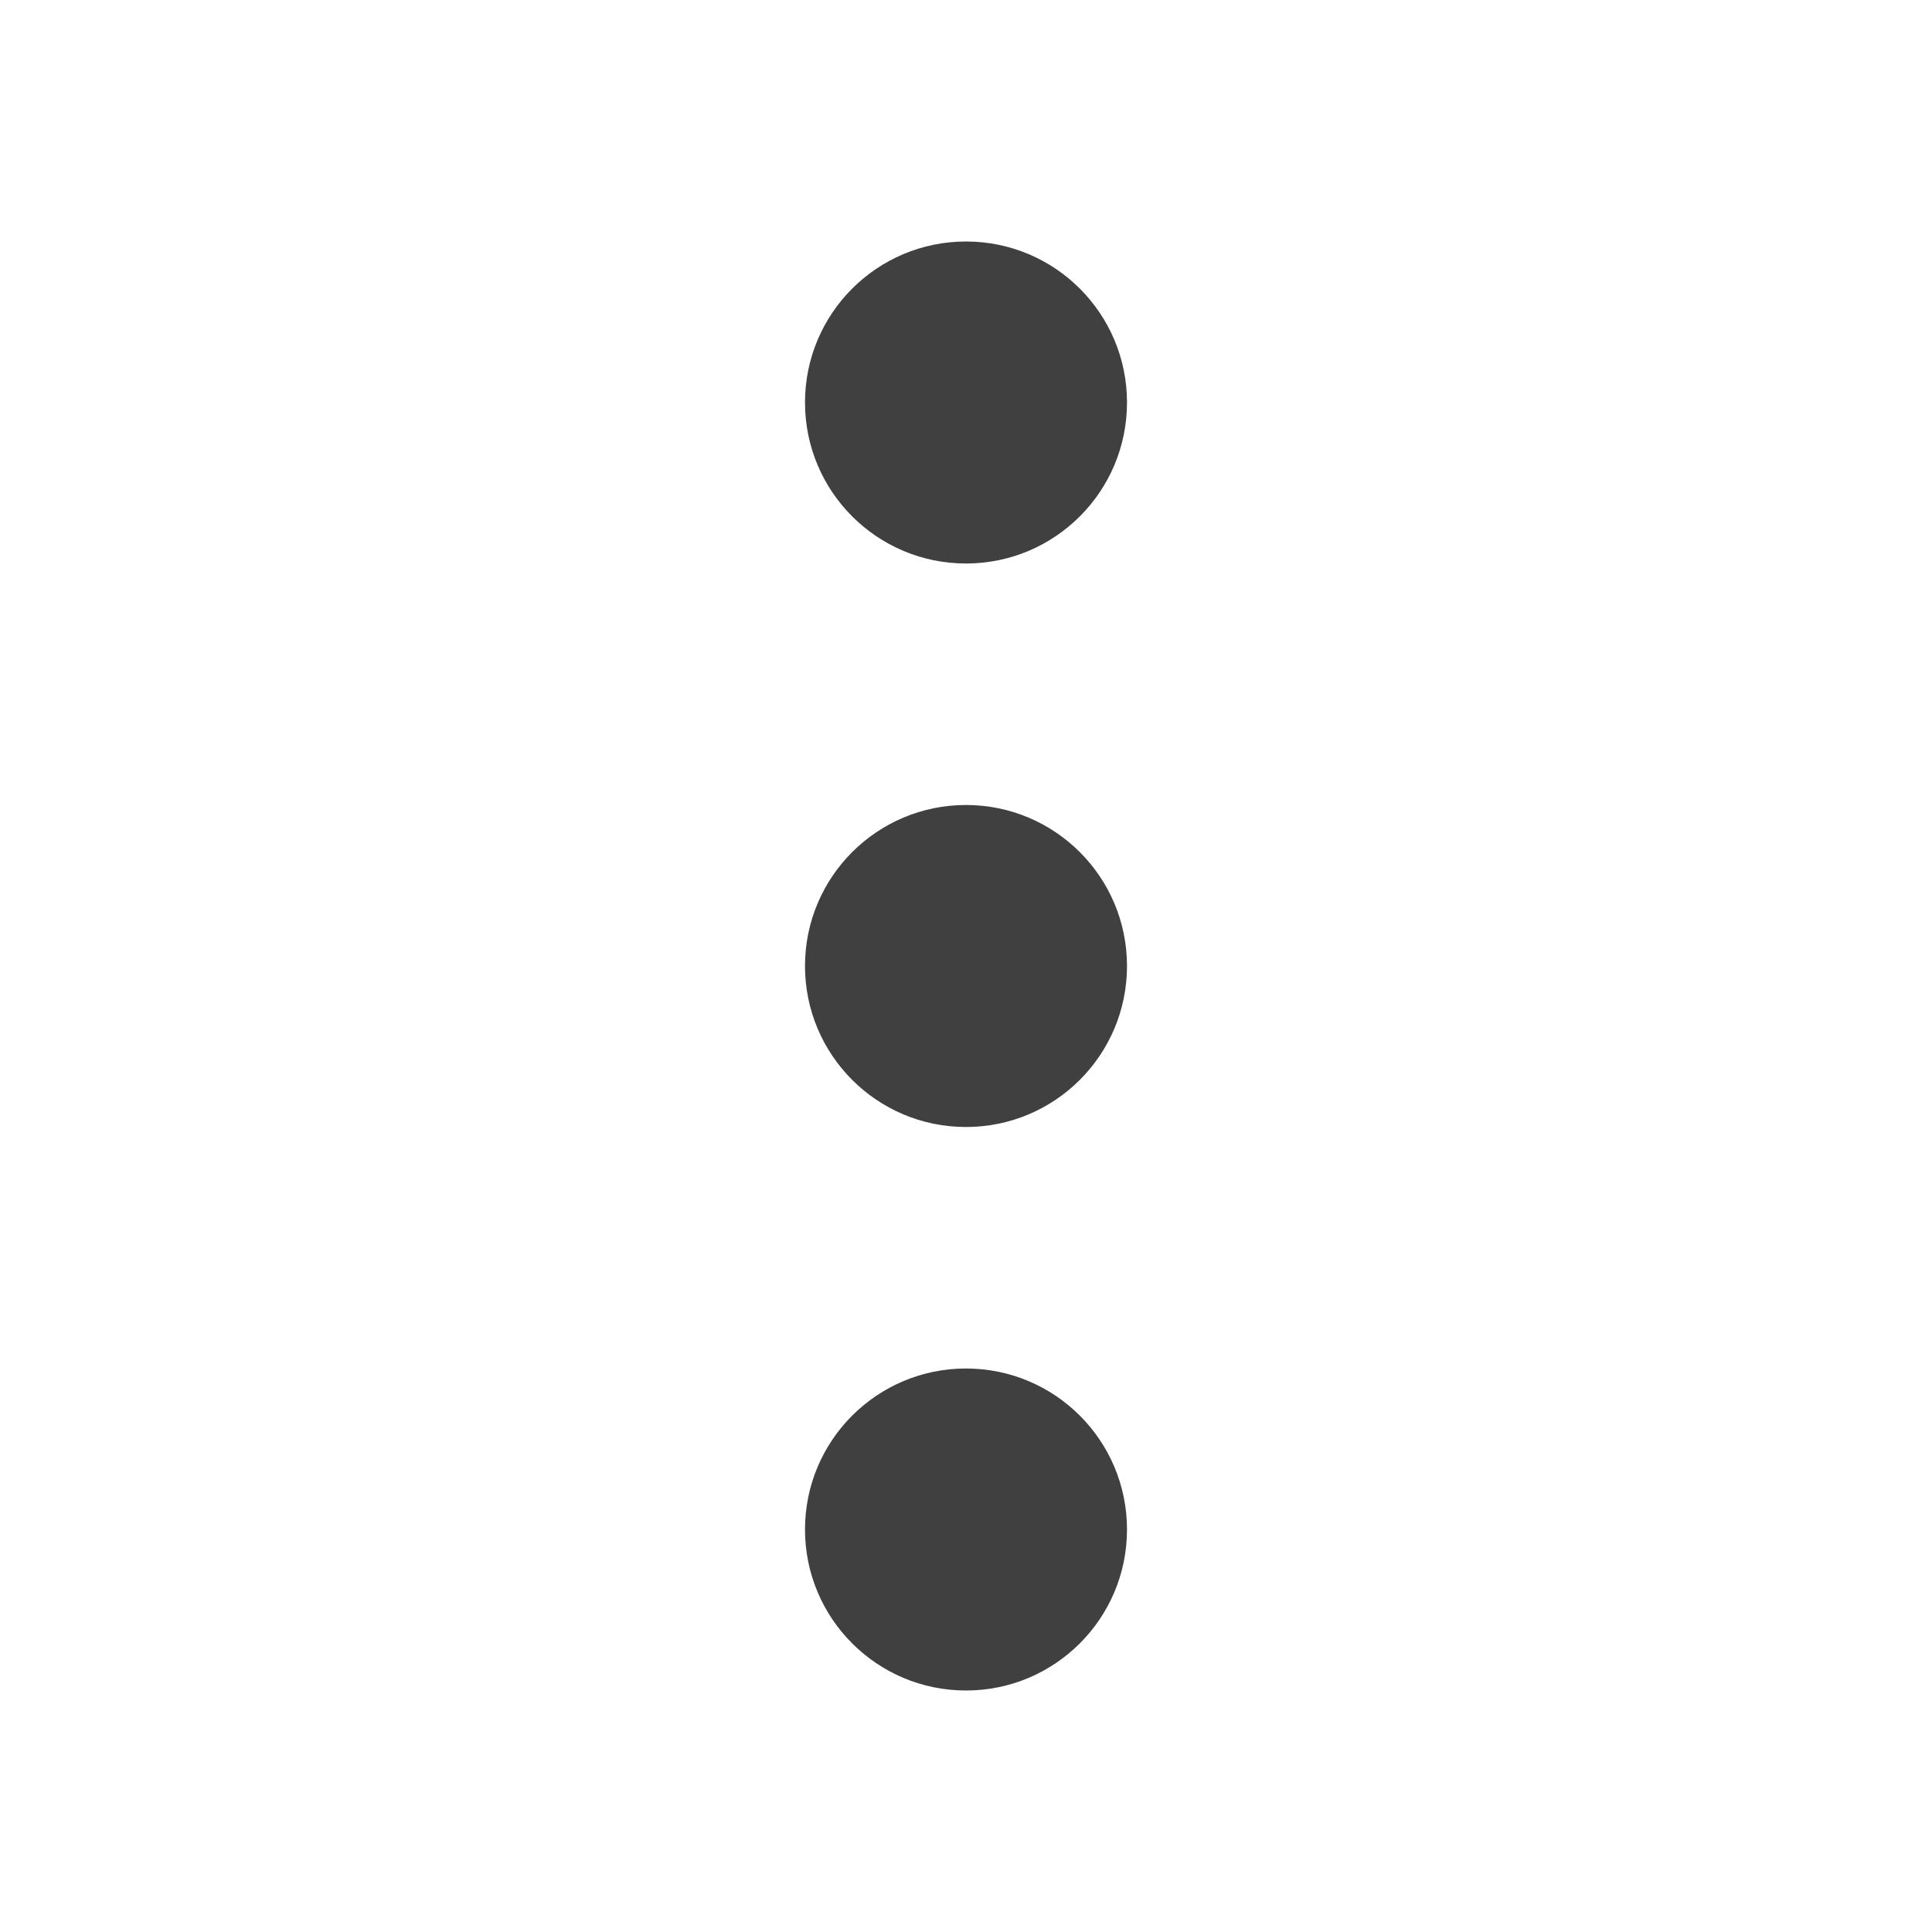
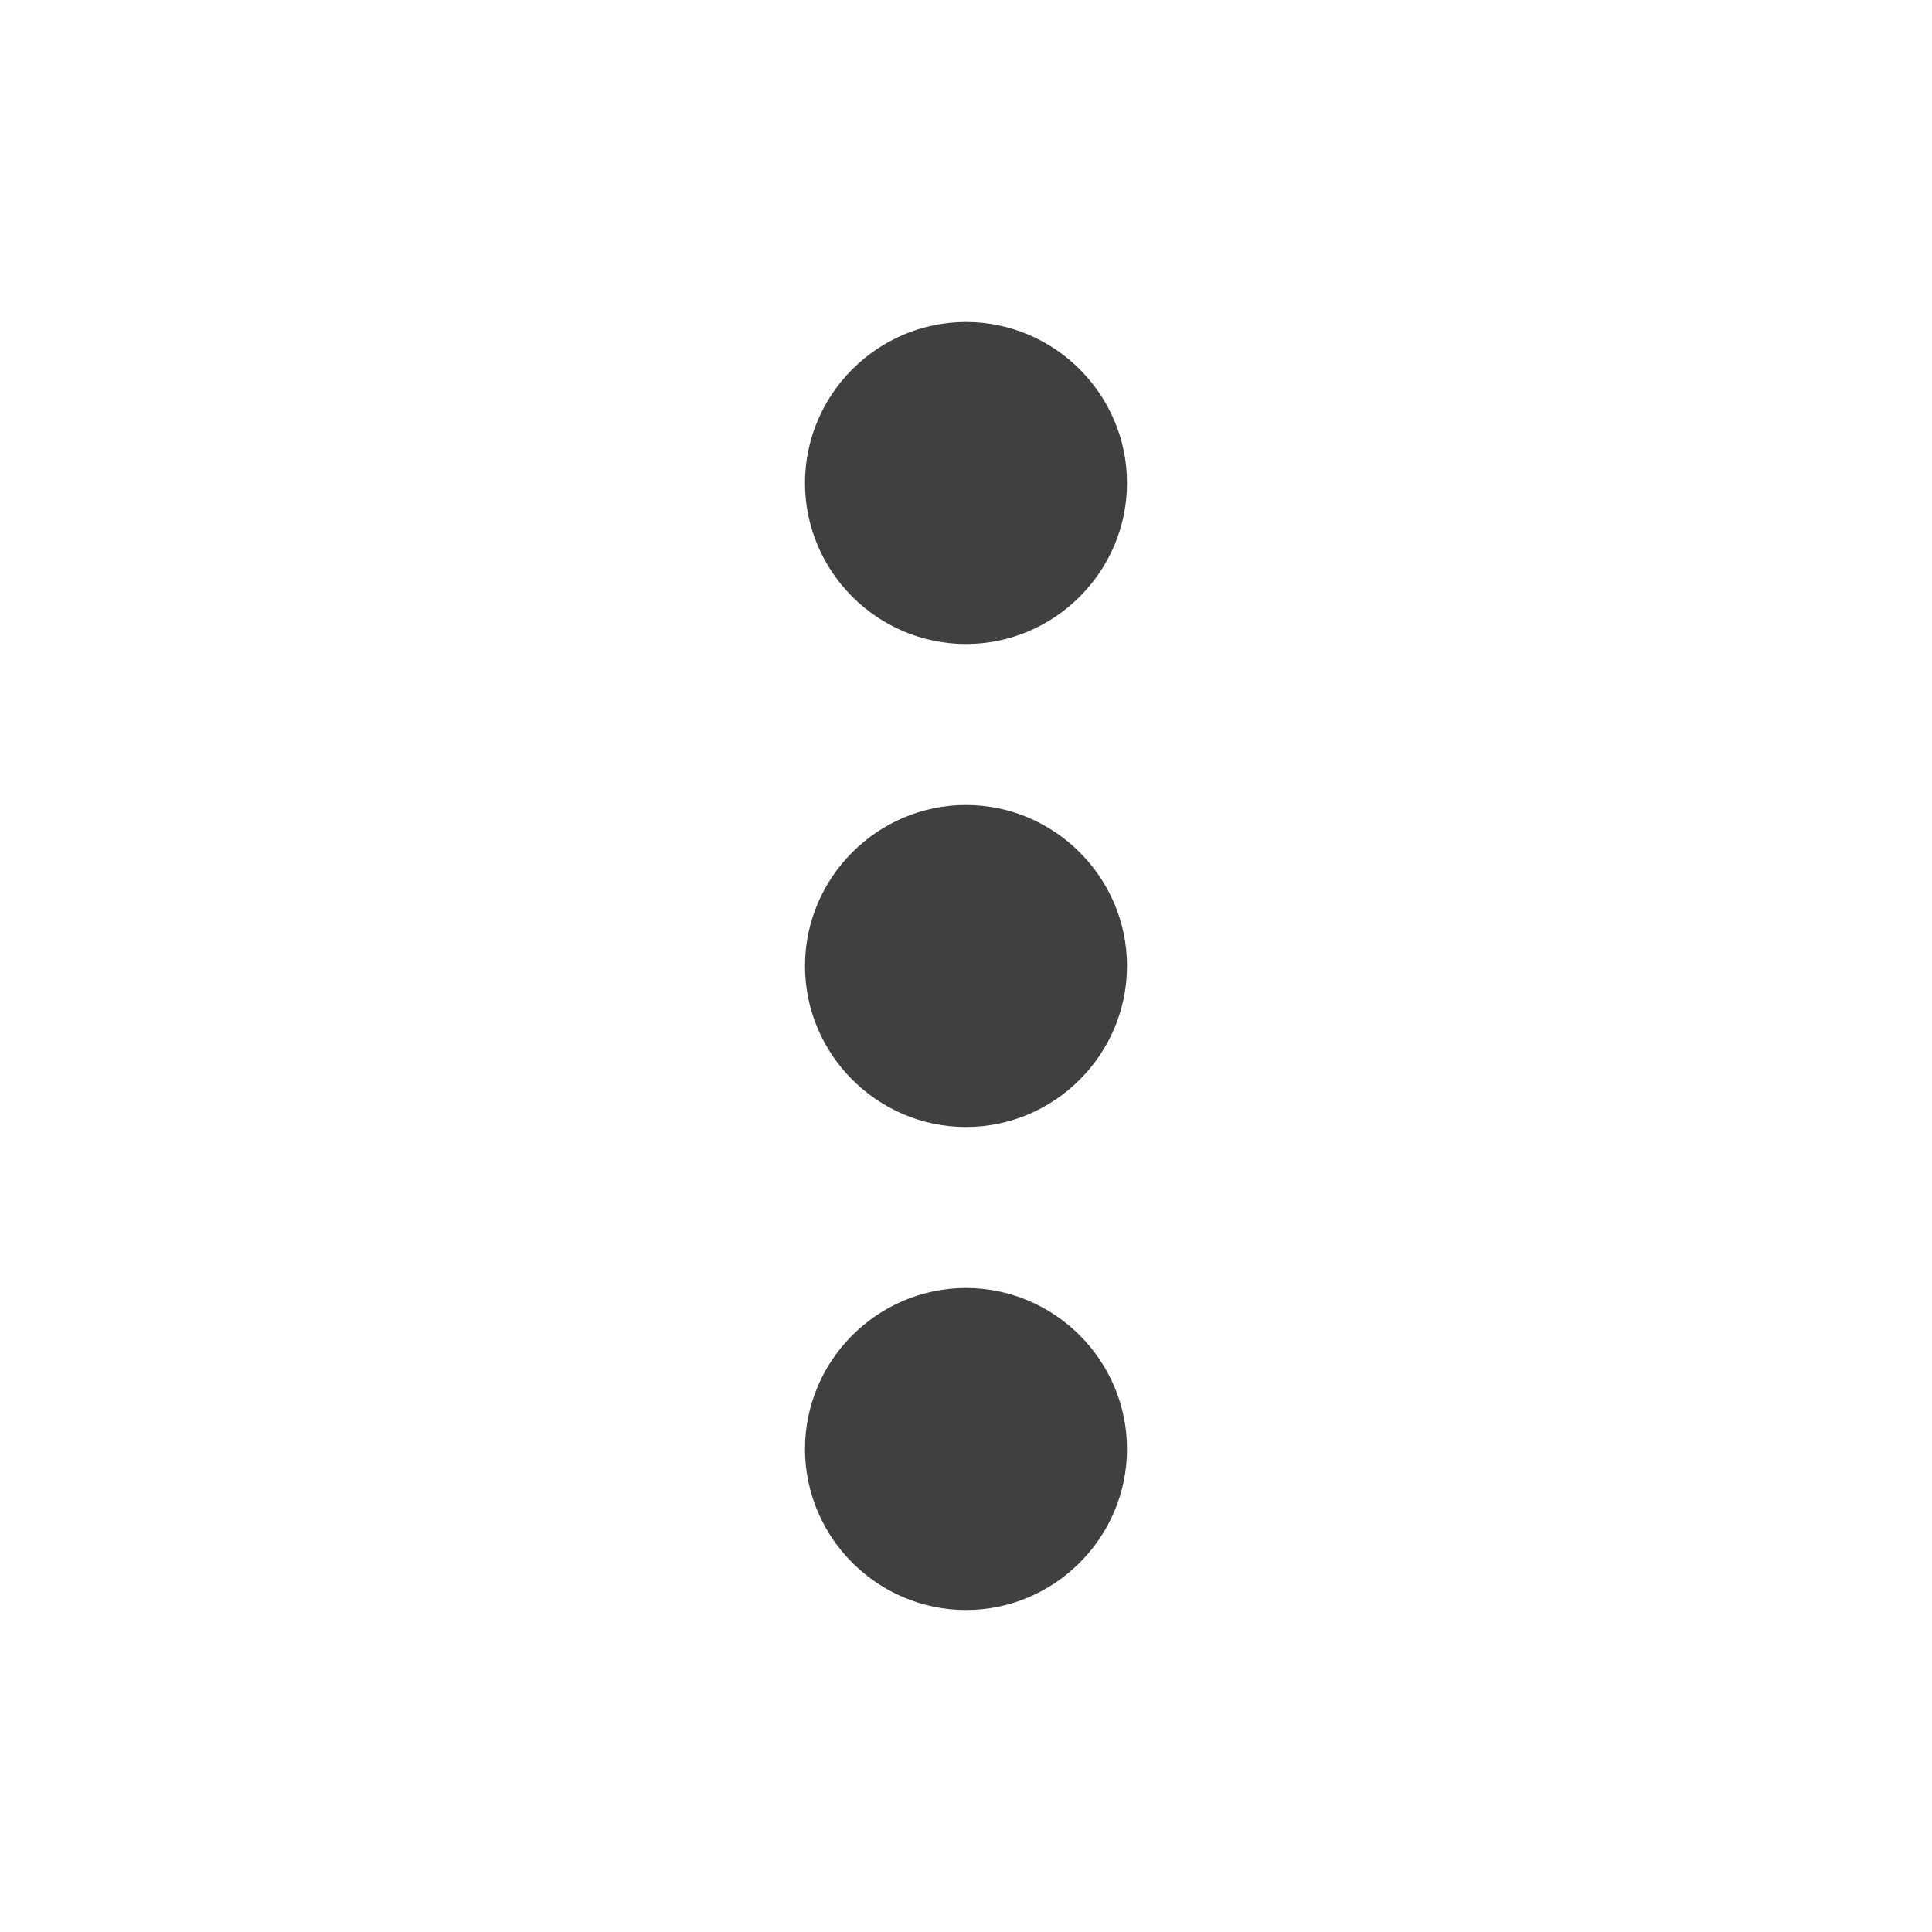
<svg xmlns="http://www.w3.org/2000/svg" width="24px" height="24px" viewBox="0 0 24 24" version="1.1">
  <g id="Icons" stroke="none" stroke-width="1" fill="none" fill-rule="evenodd">
-     <g id="icon/three_dot" fill="#404040" fill-rule="nonzero">
-       <path d="M12,7 C10.895,7 10,6.105 10,5 C10,3.895 10.895,3 12,3 C13.105,3 14,3.895 14,5 C14,6.105 13.105,7 12,7 Z M12,14 C10.895,14 10,13.105 10,12 C10,10.895 10.895,10 12,10 C13.105,10 14,10.895 14,12 C14,13.105 13.105,14 12,14 Z M12,21 C10.895,21 10,20.105 10,19 C10,17.895 10.895,17 12,17 C13.105,17 14,17.895 14,19 C14,20.105 13.105,21 12,21 Z" id="three-dot" />
+     <g id="icon/three_dot" fill="#404040">
+       <path d="M12,8 C13.1,8 14,7.1 14,6 C14,4.9 13.1,4 12,4 C10.9,4 10,4.9 10,6 C10,7.1 10.9,8 12,8 Z M12,10 C10.9,10 10,10.9 10,12 C10,13.1 10.9,14 12,14 C13.1,14 14,13.1 14,12 C14,10.9 13.1,10 12,10 Z M12,16 C10.9,16 10,16.9 10,18 C10,19.1 10.9,20 12,20 C13.1,20 14,19.1 14,18 C14,16.9 13.1,16 12,16 Z" id="ThreeDot" />
    </g>
  </g>
</svg>
